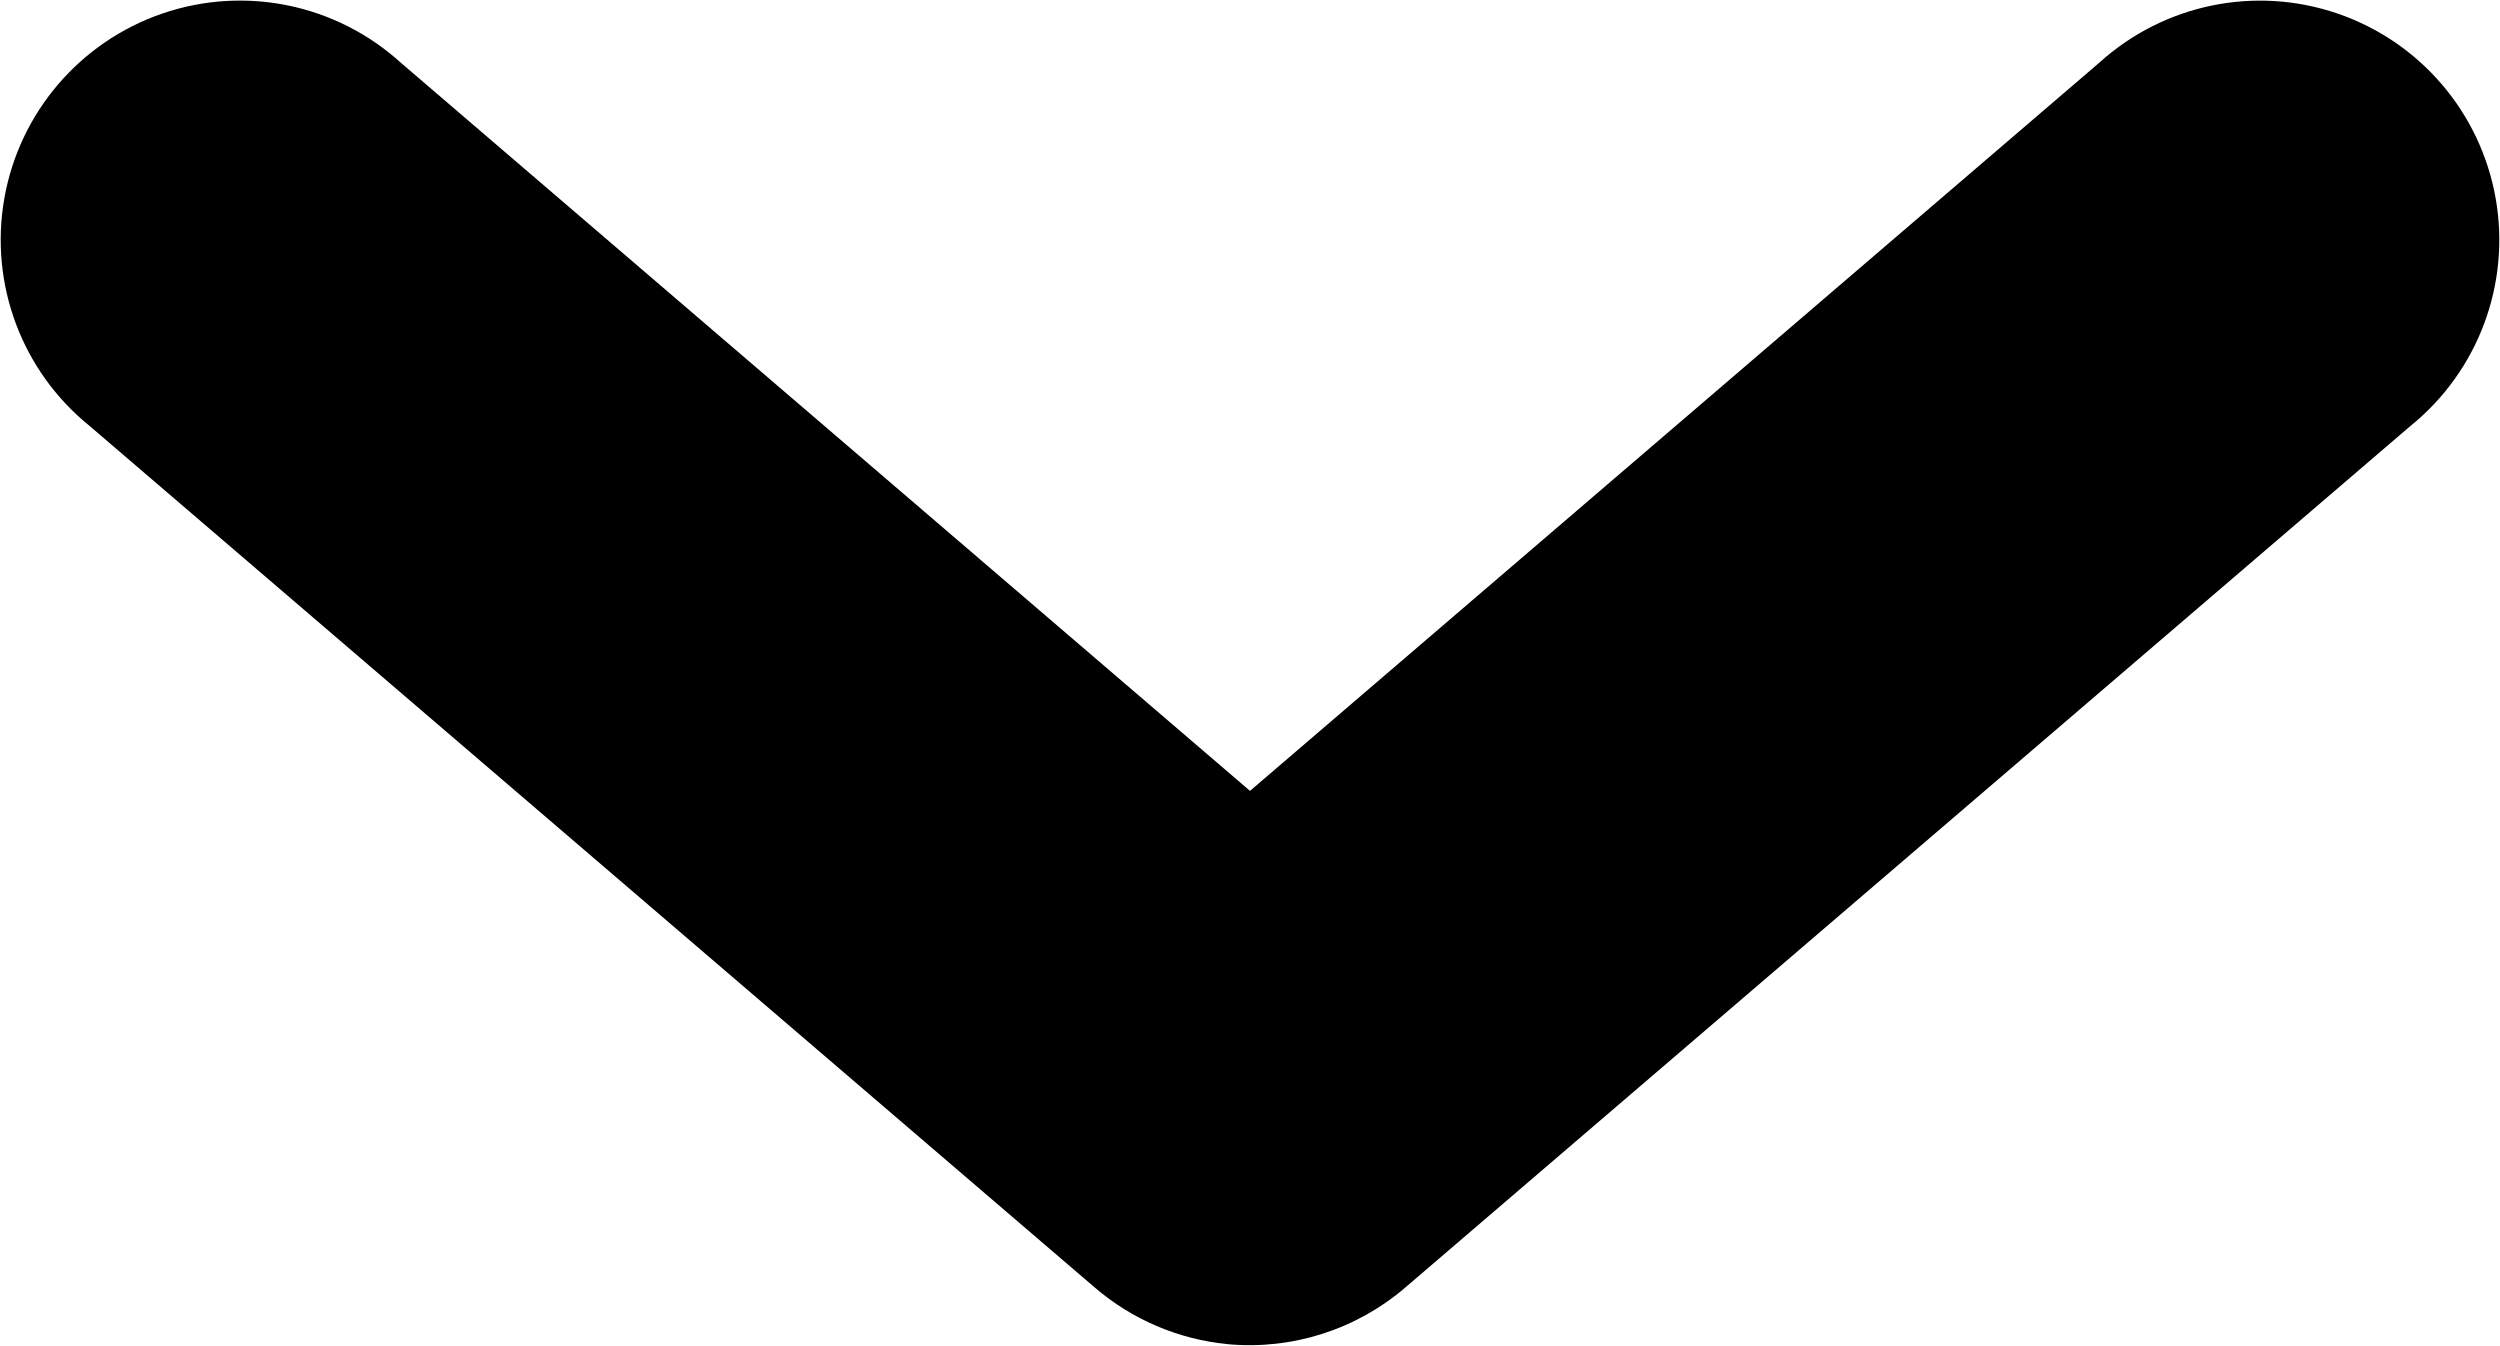
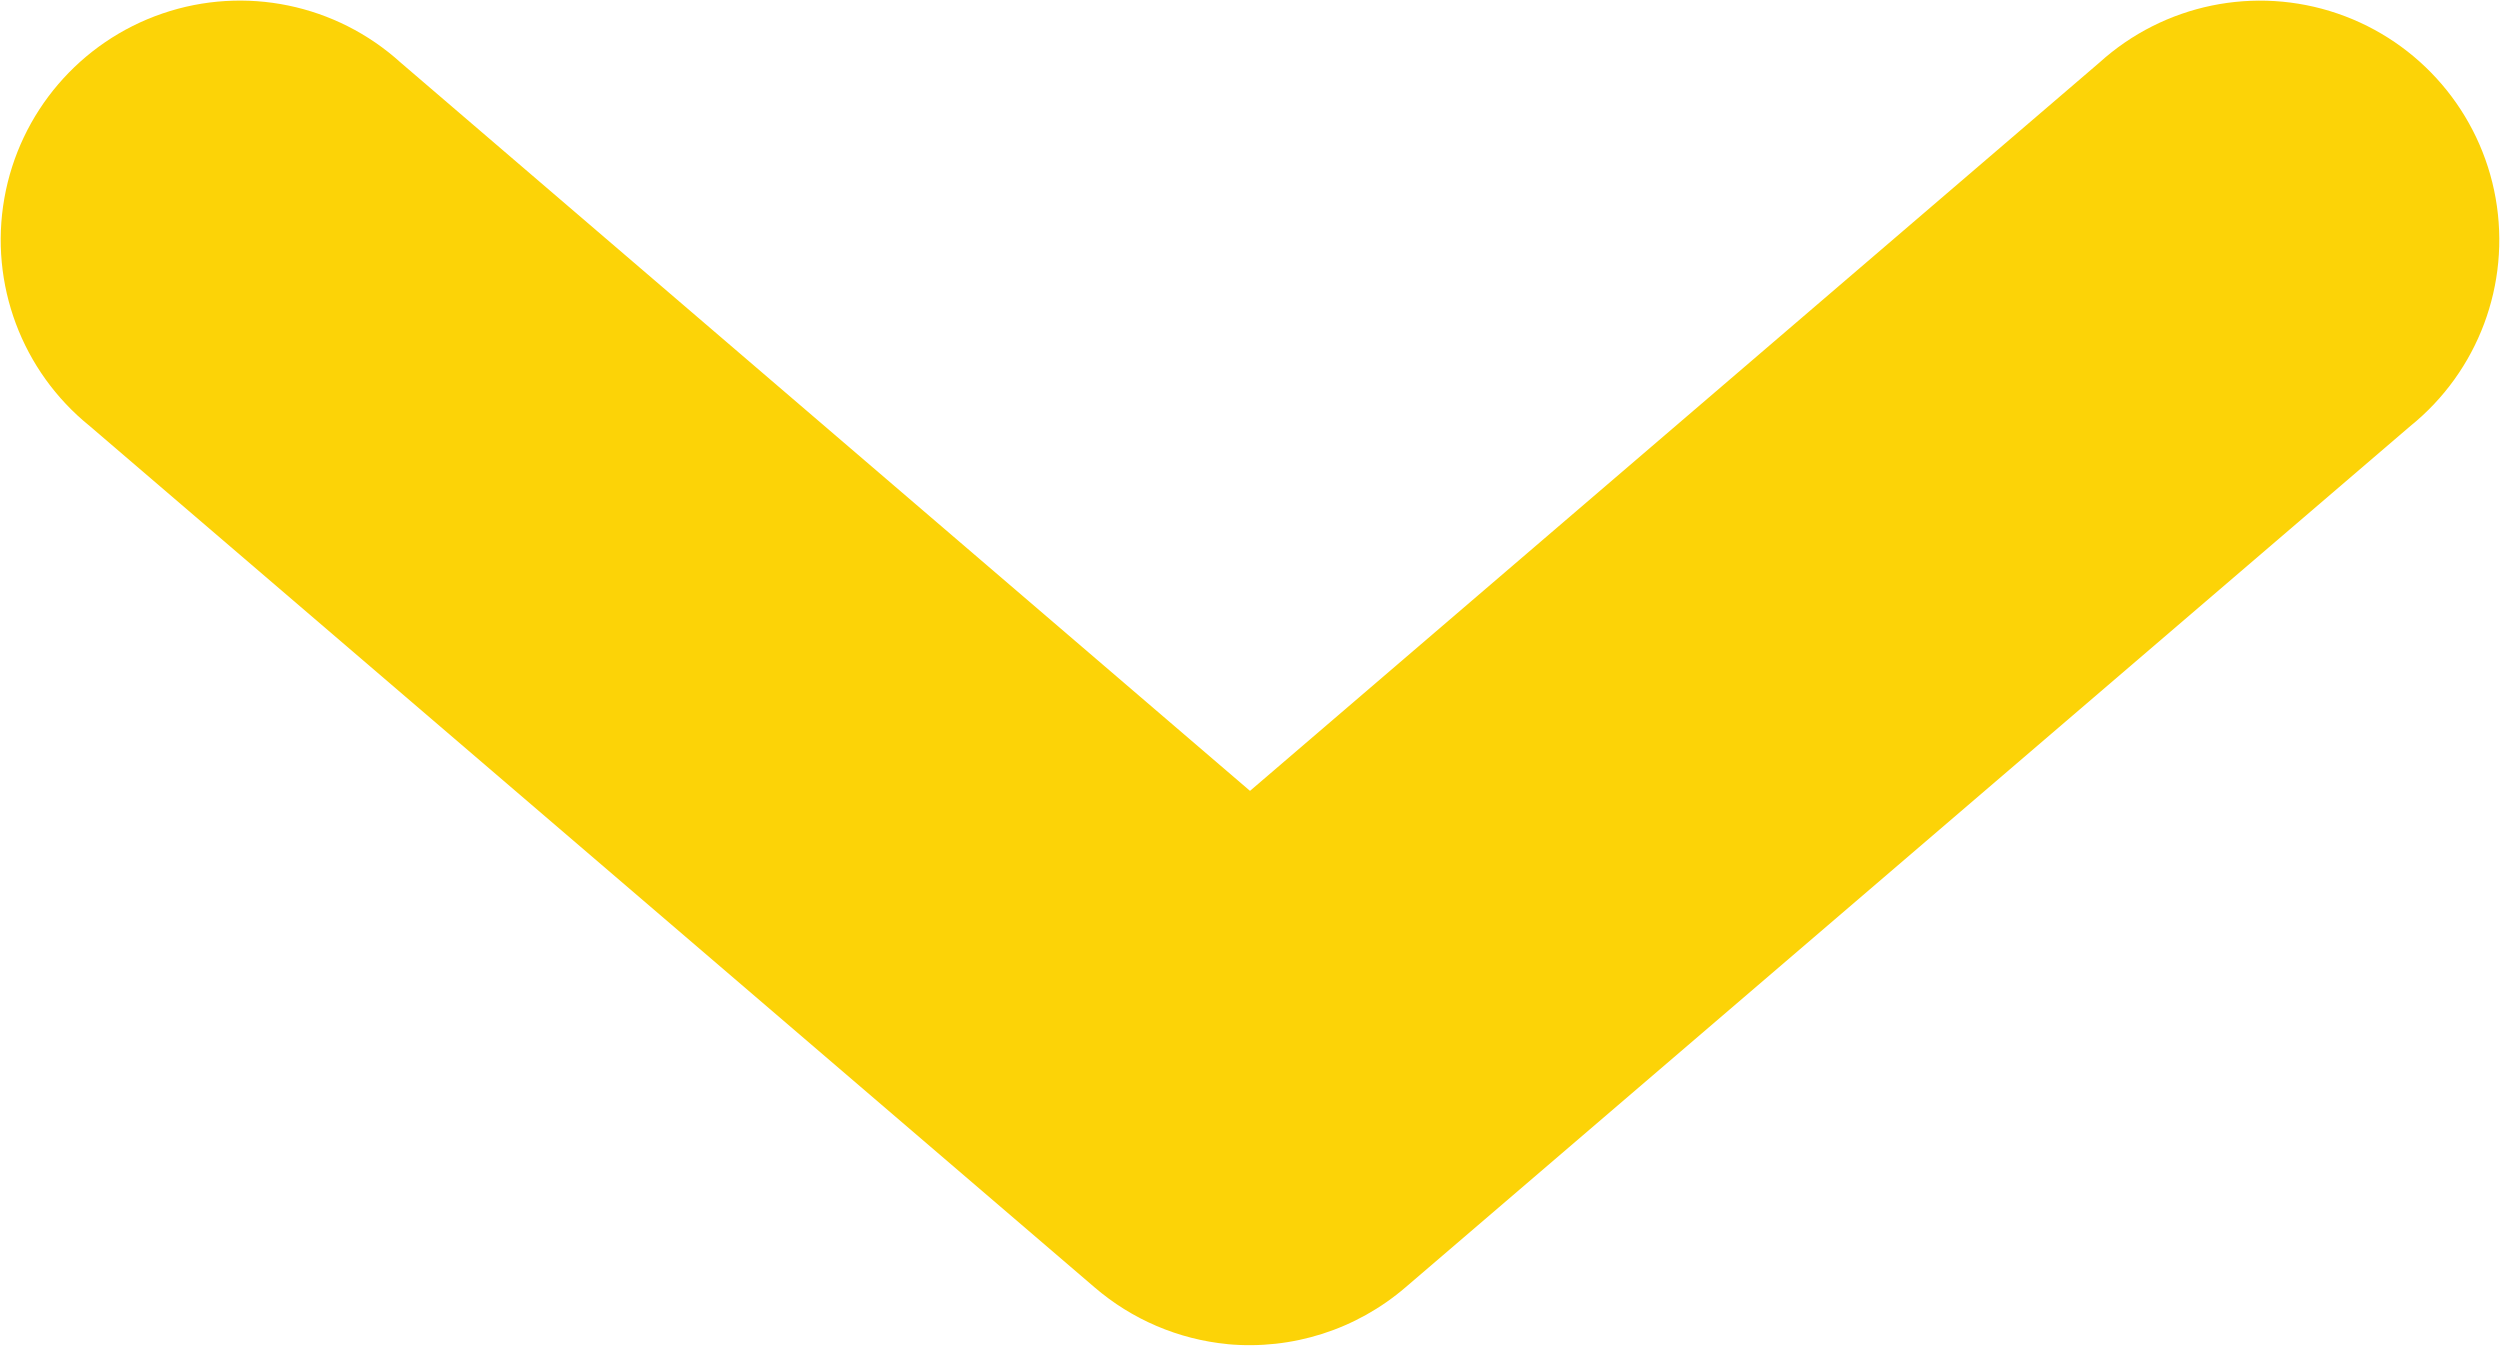
- <svg xmlns="http://www.w3.org/2000/svg" version="1.1" x="0px" y="0px" viewBox="0 0 52.246 28.111" id="svg35" width="52.246" height="28.111">
+ <svg xmlns="http://www.w3.org/2000/svg" height="28.111" width="52.246" id="svg35" viewBox="0 0 52.246 28.111" y="0px" x="0px" version="1.1">
  <defs id="defs39" />
-   <g transform="matrix(1,0,0,-1,-23.87688,1016.418)" id="g29">
-     <path style="color:#000000;text-indent:0;text-transform:none;direction:ltr;baseline-shift:baseline;enable-background:accumulate" d="m 49.531,988.328 a 5,5 0 0 0 -2.781,1.188 l -21,18 a 5,5 0 1 0 6.5,7.594 L 50,999.89 67.75,1015.109 a 5,5 0 1 0 6.5,-7.594 l -21,-18 a 5,5 0 0 0 -3.719,-1.188 z" fill="#000000" fill-opacity="1" marker="none" visibility="visible" display="inline" overflow="visible" id="path27" />
+   <g style="fill:#fcd307;fill-opacity:1" id="g29" transform="matrix(1,0,0,-1,-23.87688,1016.418)">
+     <path id="path27" overflow="visible" display="inline" visibility="visible" marker="none" fill-opacity="1" fill="#000000" d="m 49.531,988.328 a 5,5 0 0 0 -2.781,1.188 l -21,18 a 5,5 0 1 0 6.5,7.594 L 50,999.89 67.75,1015.109 a 5,5 0 1 0 6.5,-7.594 l -21,-18 a 5,5 0 0 0 -3.719,-1.188 z" style="color:#000000;text-indent:0;text-transform:none;direction:ltr;baseline-shift:baseline;enable-background:accumulate;fill:#fcd307;fill-opacity:1" />
  </g>
</svg>
